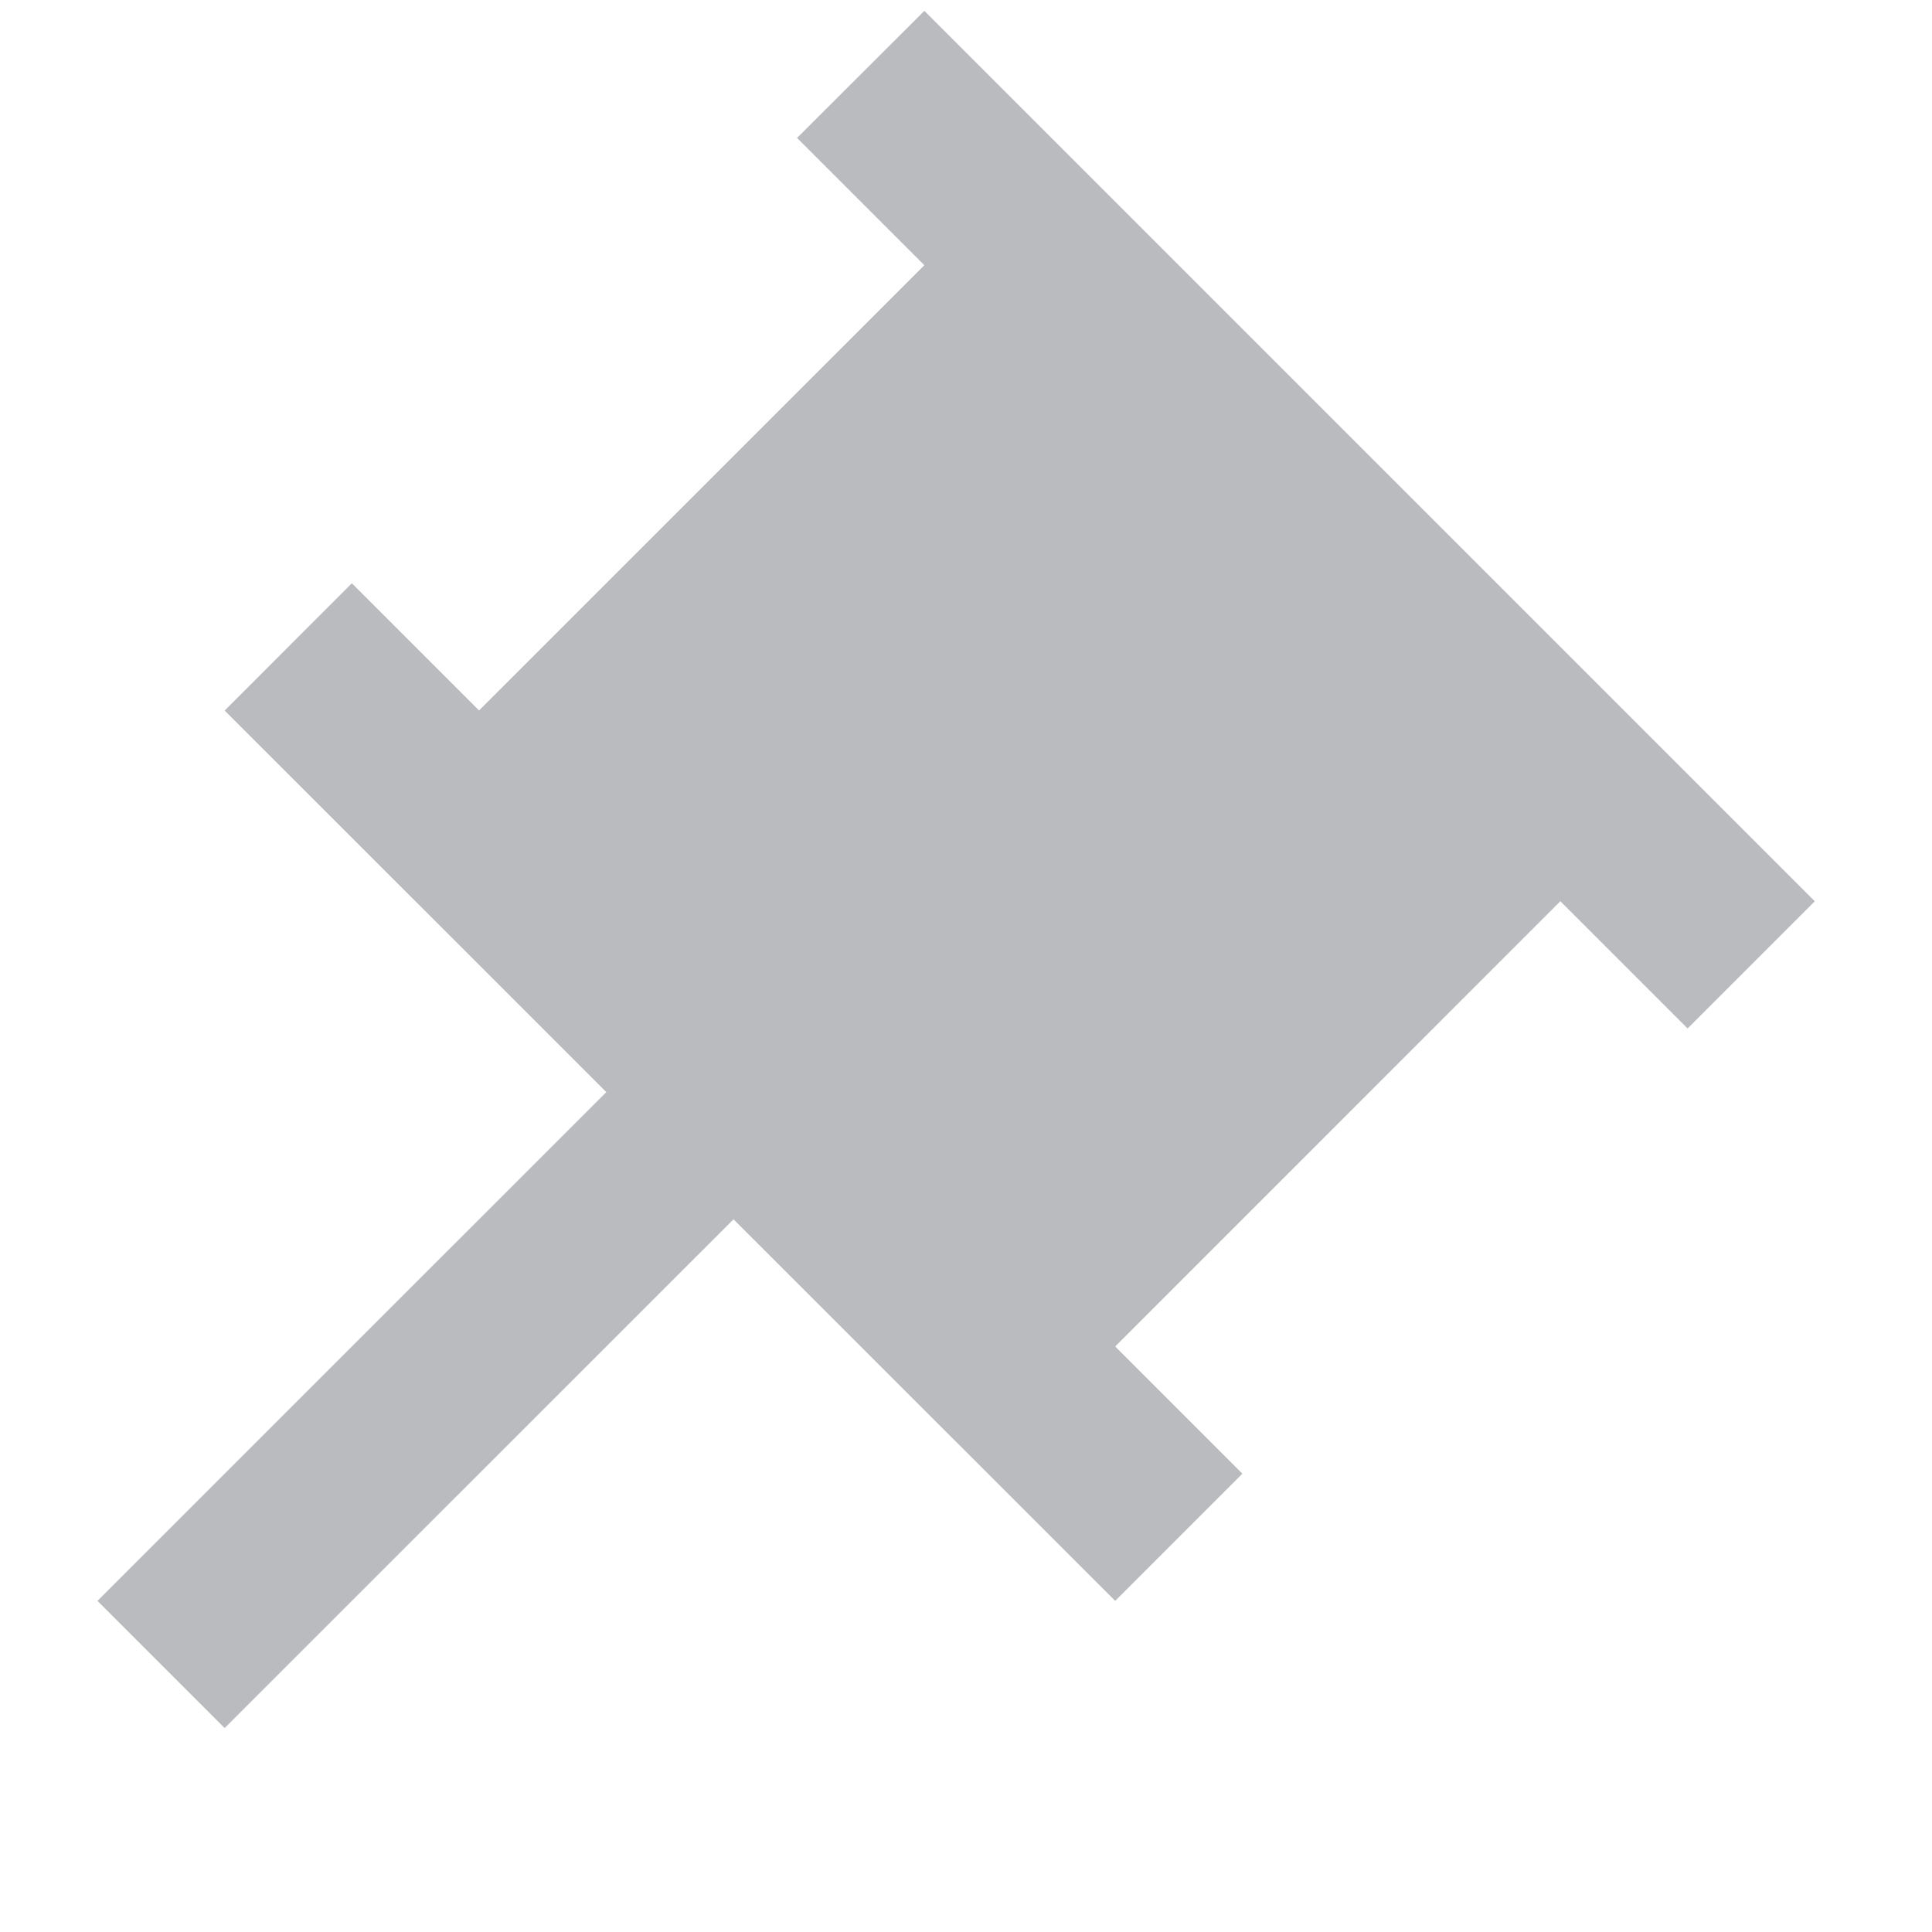
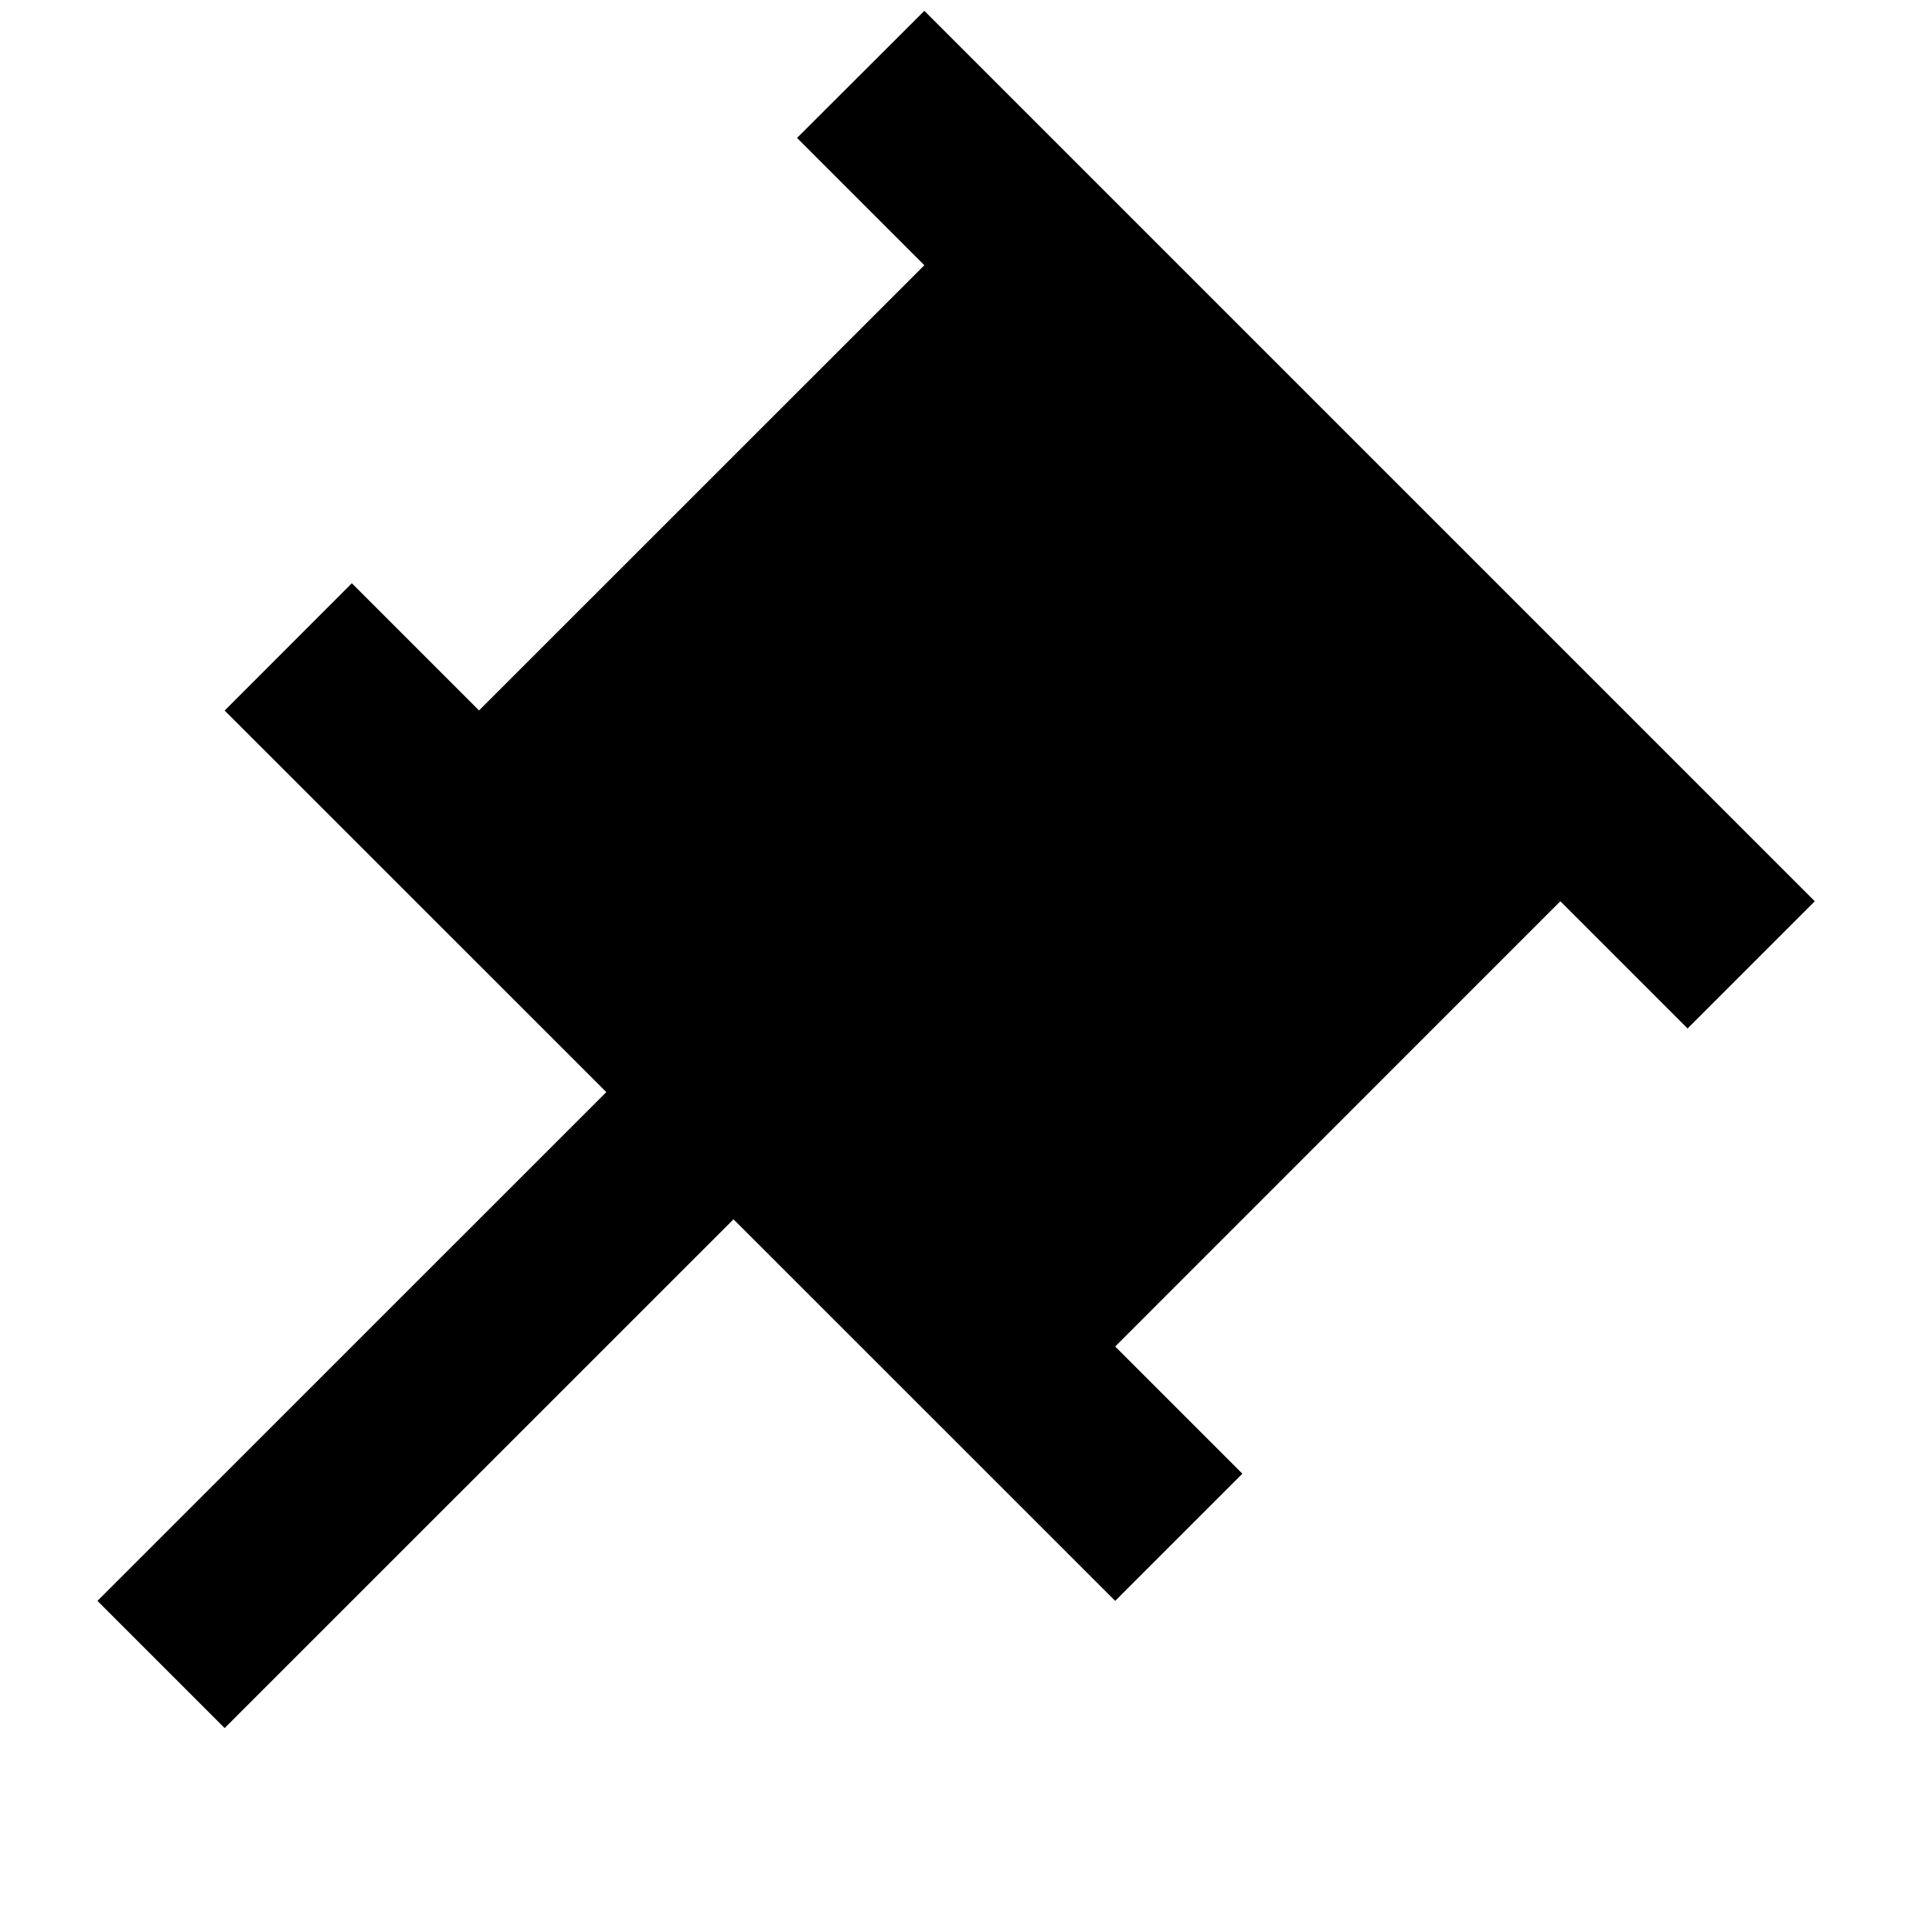
<svg xmlns="http://www.w3.org/2000/svg" viewBox="0 0 18 18">
-   <path fill="#b9bbbe" d="m16.908 8.397-8.296-8.296-1.186 1.184 1.186 1.186-4.148 4.147v.002l-1.186-1.186-1.185 1.186 3.556 3.555-4.741 4.74 1.185 1.185 4.741-4.74 3.556 3.555 1.185-1.185-1.185-1.185 4.147-4.148h.001l1.185 1.185z" />
+   <path fill="currentColor" d="m16.908 8.397-8.296-8.296-1.186 1.184 1.186 1.186-4.148 4.147v.002l-1.186-1.186-1.185 1.186 3.556 3.555-4.741 4.74 1.185 1.185 4.741-4.74 3.556 3.555 1.185-1.185-1.185-1.185 4.147-4.148h.001l1.185 1.185z" />
</svg>
